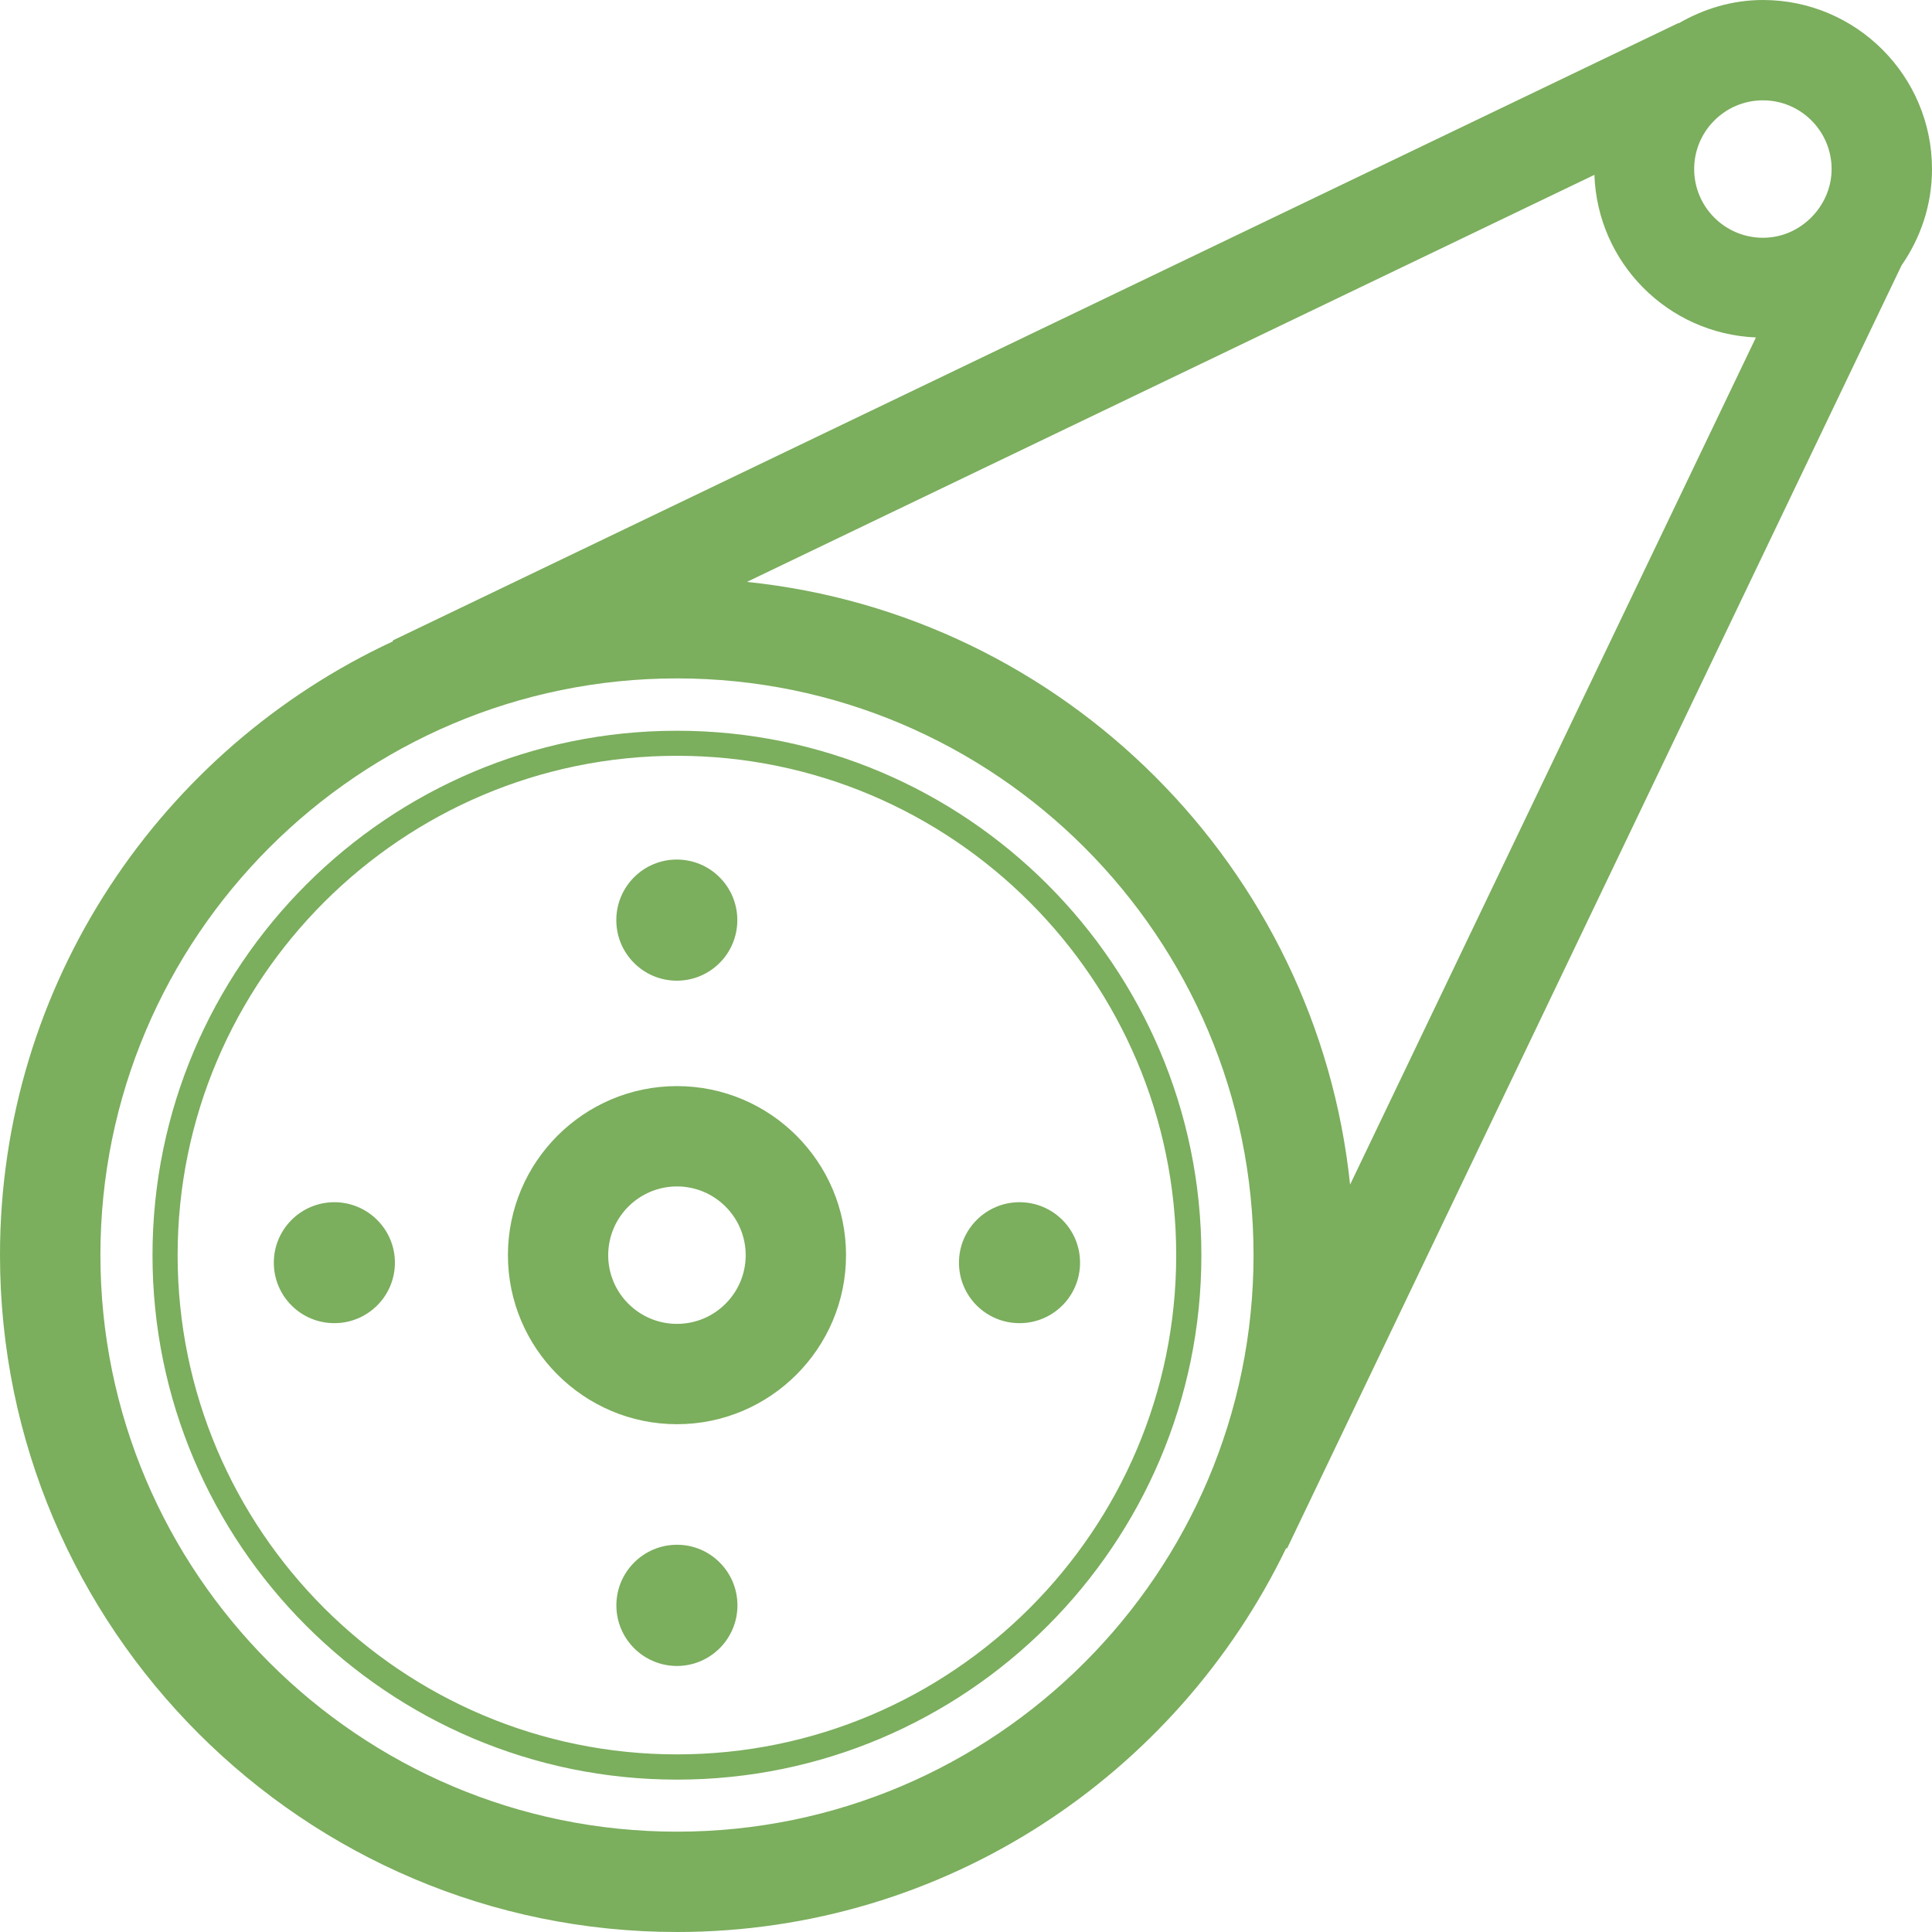
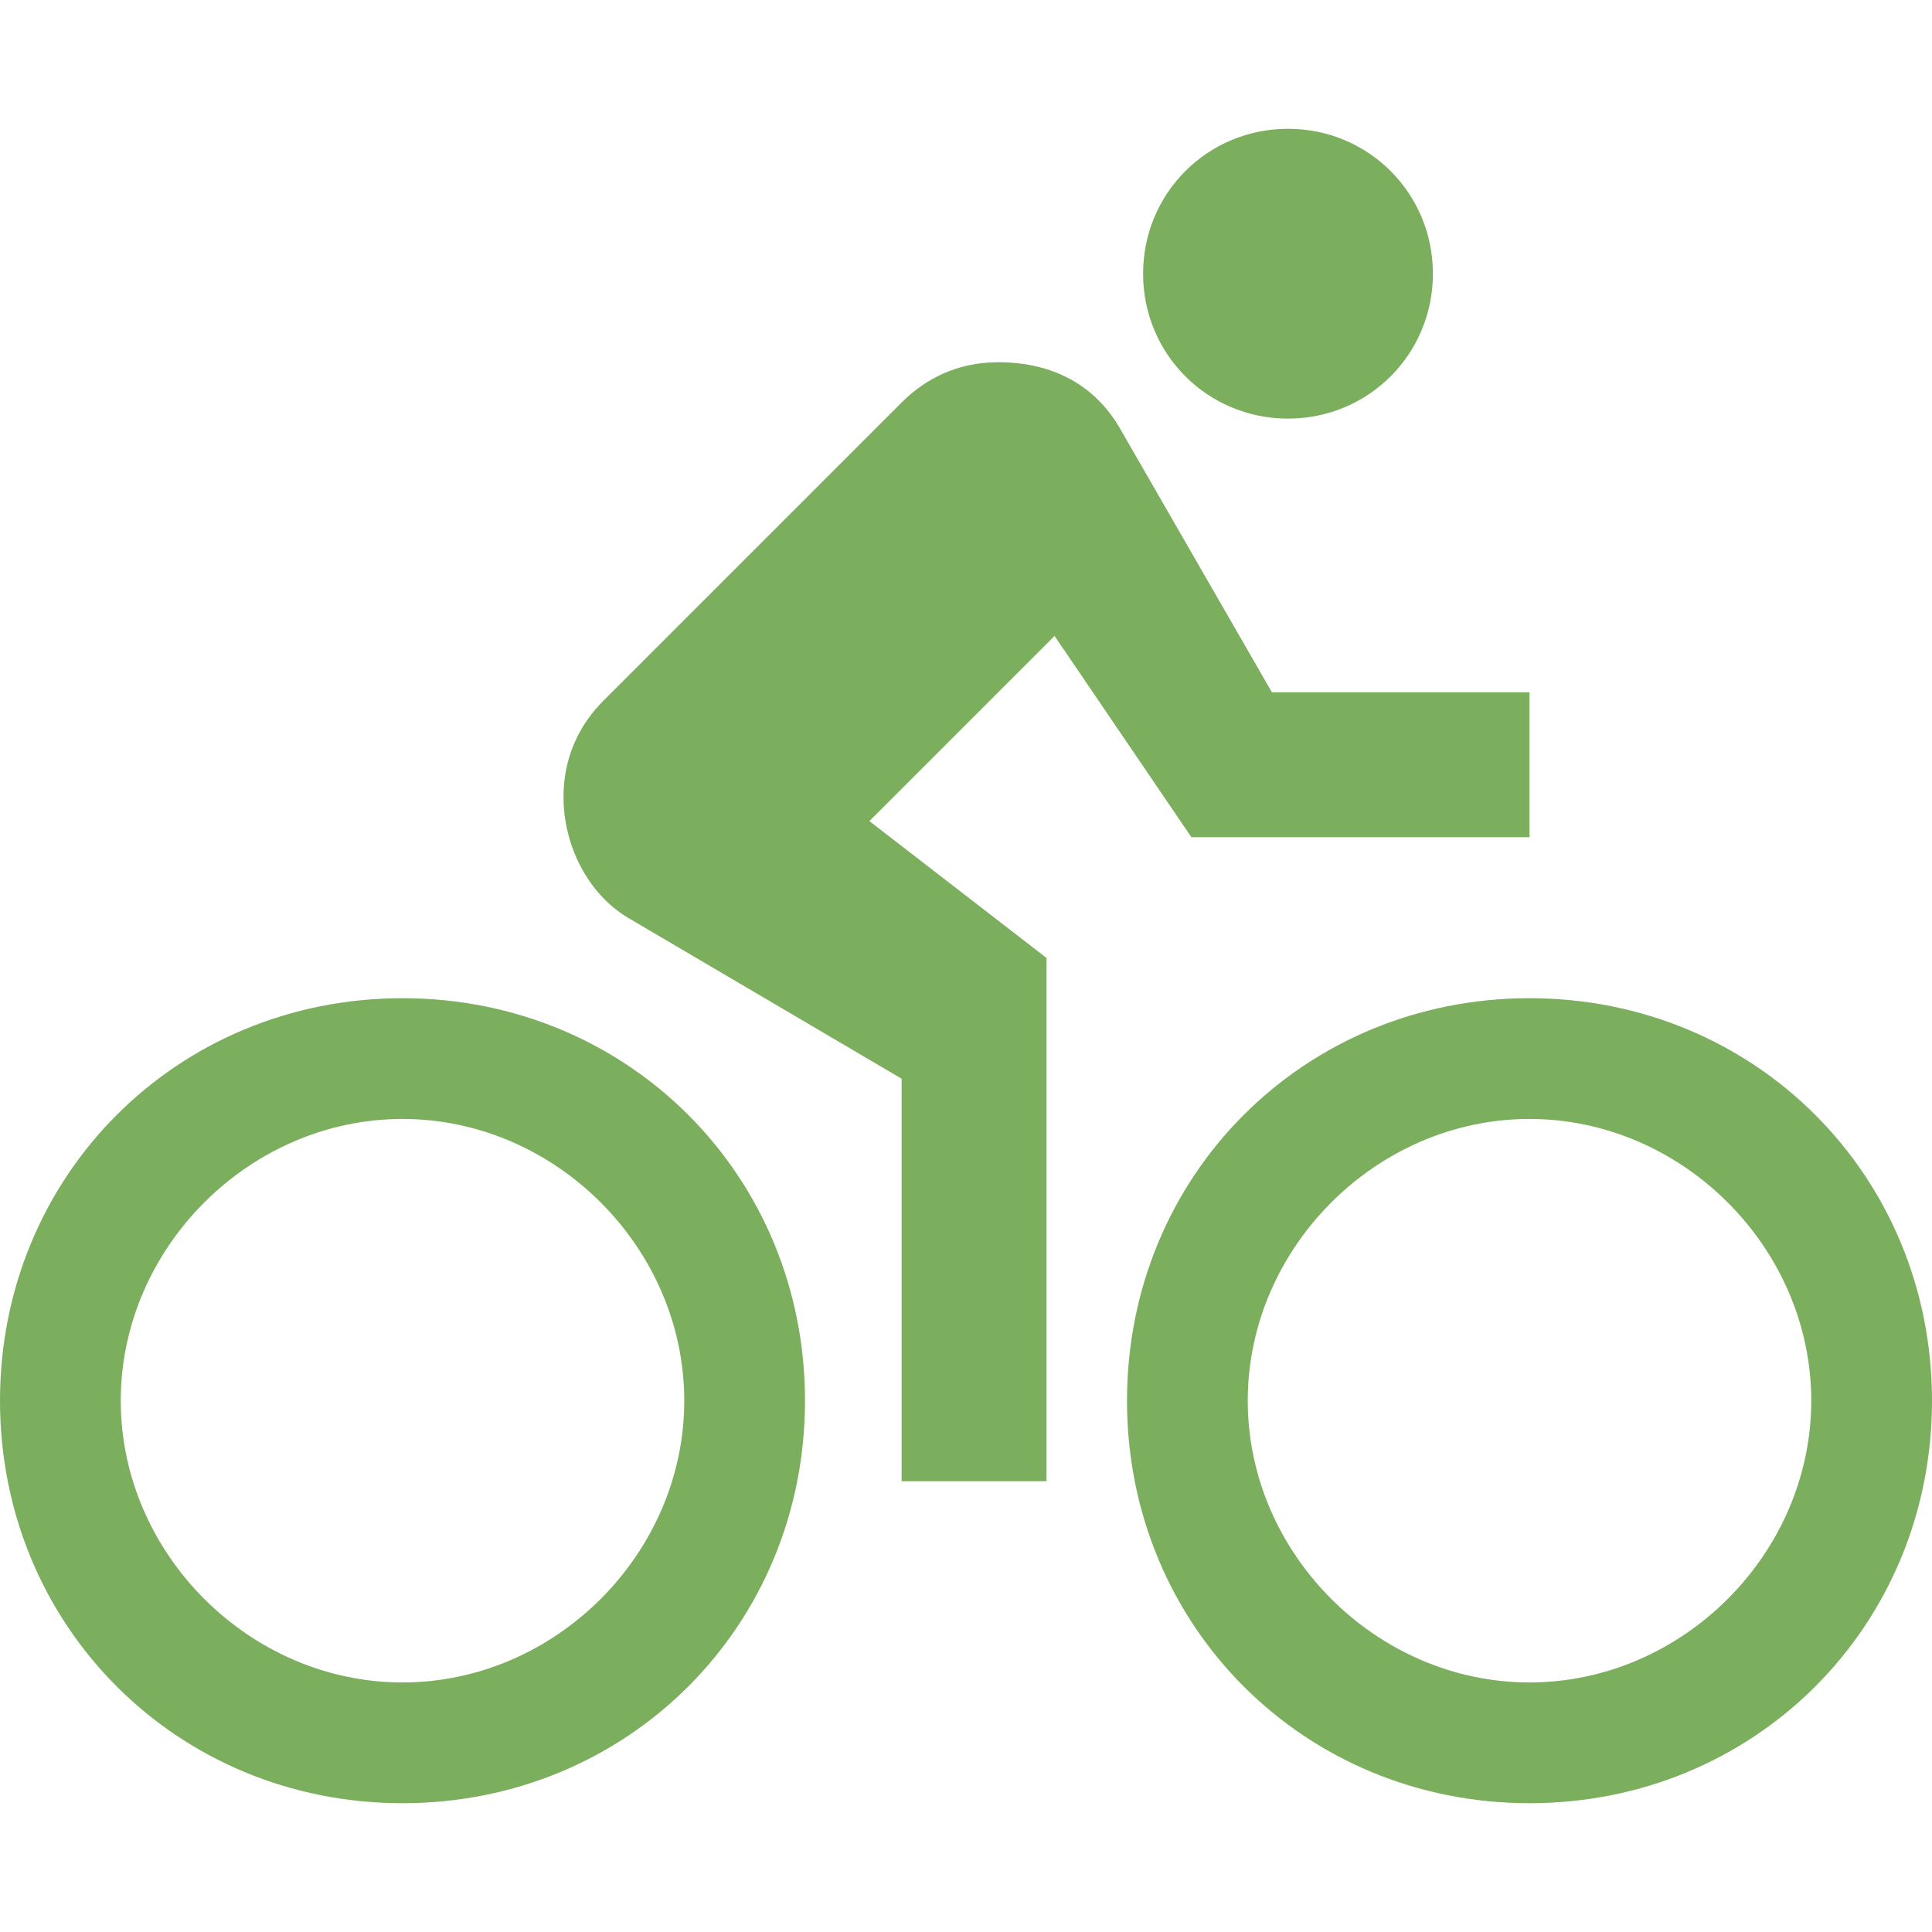
- <svg xmlns="http://www.w3.org/2000/svg" version="1.1" id="Capa_1" x="0px" y="0px" viewBox="0 0 179.006 179.006" style="enable-background:new 0 0 179.006 179.006;" xml:space="preserve" width="512px" height="512px">
+ <svg xmlns="http://www.w3.org/2000/svg" version="1.1" id="Capa_1" x="0px" y="0px" width="512px" height="512px" viewBox="0 0 612 612" style="enable-background:new 0 0 612 612;" xml:space="preserve">
  <g>
-     <path d="M62.724,67.706c-26.791,0-48.594,21.797-48.594,48.594c0,26.785,21.797,48.588,48.594,48.588   c26.785,0,48.588-21.797,48.588-48.588C111.306,89.503,89.509,67.706,62.724,67.706z M62.724,162.549   c-25.508,0-46.267-20.753-46.267-46.255c0-25.514,20.759-46.267,46.267-46.267c25.502,0,46.255,20.759,46.255,46.267   C108.979,141.797,88.226,162.549,62.724,162.549z M62.724,100.631c-8.634,0-15.663,7.029-15.663,15.663   c0,8.628,7.029,15.663,15.663,15.663s15.663-7.029,15.663-15.663C78.387,107.648,71.358,100.631,62.724,100.631z M62.724,122.661   c-3.52,0-6.373-2.858-6.373-6.361c0-3.514,2.858-6.373,6.373-6.373c3.514,0,6.367,2.858,6.367,6.373   C69.09,119.803,66.244,122.661,62.724,122.661z M176.184,24.589c1.766-2.542,2.822-5.603,2.822-8.926   C179.006,7.029,171.977,0,163.343,0c-2.858,0-5.495,0.823-7.811,2.16l-0.012-0.03L36.38,59.346l0.036,0.072   C14.947,69.389,0,91.102,0,116.282c0,34.578,28.134,62.724,62.724,62.724c24.846,0,46.303-14.559,56.441-35.568l0.084,0.036   L176.184,24.589z M162.693,31.266l-37.603,78.494c-3.061-29.393-26.493-52.819-55.886-55.844L147.728,16.2   C148.008,24.363,154.53,30.92,162.693,31.266z M169.704,15.663c0,1.528-0.561,2.912-1.45,4.01l-0.018-0.006l-0.036,0.066   c-1.169,1.39-2.9,2.297-4.857,2.297c-3.52,0-6.373-2.858-6.373-6.367s2.858-6.367,6.373-6.367S169.704,12.16,169.704,15.663z    M62.724,169.71c-29.464,0-53.421-23.969-53.421-53.427c0-29.464,23.969-53.427,53.421-53.427   c29.464,0,53.421,23.969,53.421,53.427C116.145,145.747,92.176,169.71,62.724,169.71z M57.103,85.255   c0-3.103,2.512-5.615,5.603-5.615c3.103,0,5.609,2.512,5.609,5.615s-2.512,5.609-5.609,5.609   C59.615,90.863,57.103,88.351,57.103,85.255z M68.327,148.742c0,3.103-2.518,5.615-5.603,5.615c-3.103,0-5.615-2.518-5.615-5.615   c0-3.097,2.518-5.615,5.615-5.615C65.809,143.121,68.327,145.639,68.327,148.742z M100.07,116.992c0,3.103-2.506,5.603-5.609,5.603   s-5.609-2.506-5.609-5.603s2.518-5.603,5.609-5.603C97.57,111.39,100.07,113.896,100.07,116.992z M36.589,116.992   c0,3.103-2.518,5.603-5.609,5.603c-3.103,0-5.609-2.506-5.609-5.603s2.512-5.603,5.609-5.603   C34.071,111.39,36.589,113.896,36.589,116.992z" fill="#7bae5d" />
+     <g id="directions-bike">
+       <path d="M408,132.6c25.5,0,45.9-20.4,45.9-45.9S433.5,40.8,408,40.8s-45.9,20.4-45.9,45.9S382.5,132.6,408,132.6z M484.5,316.2    c-71.4,0-127.5,56.1-127.5,127.5s56.1,127.5,127.5,127.5S612,515.101,612,443.7S555.9,316.2,484.5,316.2z M484.5,532.95    c-48.45,0-89.25-40.801-89.25-89.25c0-48.451,40.8-89.25,89.25-89.25s89.25,40.799,89.25,89.25    C573.75,492.149,532.95,532.95,484.5,532.95z M377.4,265.2h107.1v-45.9h-81.6l-48.45-84.15c-7.65-12.75-20.4-20.4-38.25-20.4    c-12.75,0-22.95,5.1-30.6,12.75l-94.35,94.35c-7.65,7.65-12.75,17.85-12.75,30.6c0,15.3,7.65,30.6,20.4,38.25l86.7,51v127.5h45.9    V303.45l-56.1-43.35l58.65-58.65L377.4,265.2z M127.5,316.2C56.1,316.2,0,372.3,0,443.7s56.1,127.5,127.5,127.5    S255,515.101,255,443.7S198.9,316.2,127.5,316.2z M127.5,532.95c-48.45,0-89.25-40.801-89.25-89.25    c0-48.451,40.8-89.25,89.25-89.25s89.25,40.799,89.25,89.25C216.75,492.149,175.95,532.95,127.5,532.95z" fill="#7bae5d" />
+     </g>
  </g>
  <g>
</g>
  <g>
</g>
  <g>
</g>
  <g>
</g>
  <g>
</g>
  <g>
</g>
  <g>
</g>
  <g>
</g>
  <g>
</g>
  <g>
</g>
  <g>
</g>
  <g>
</g>
  <g>
</g>
  <g>
</g>
  <g>
</g>
</svg>
